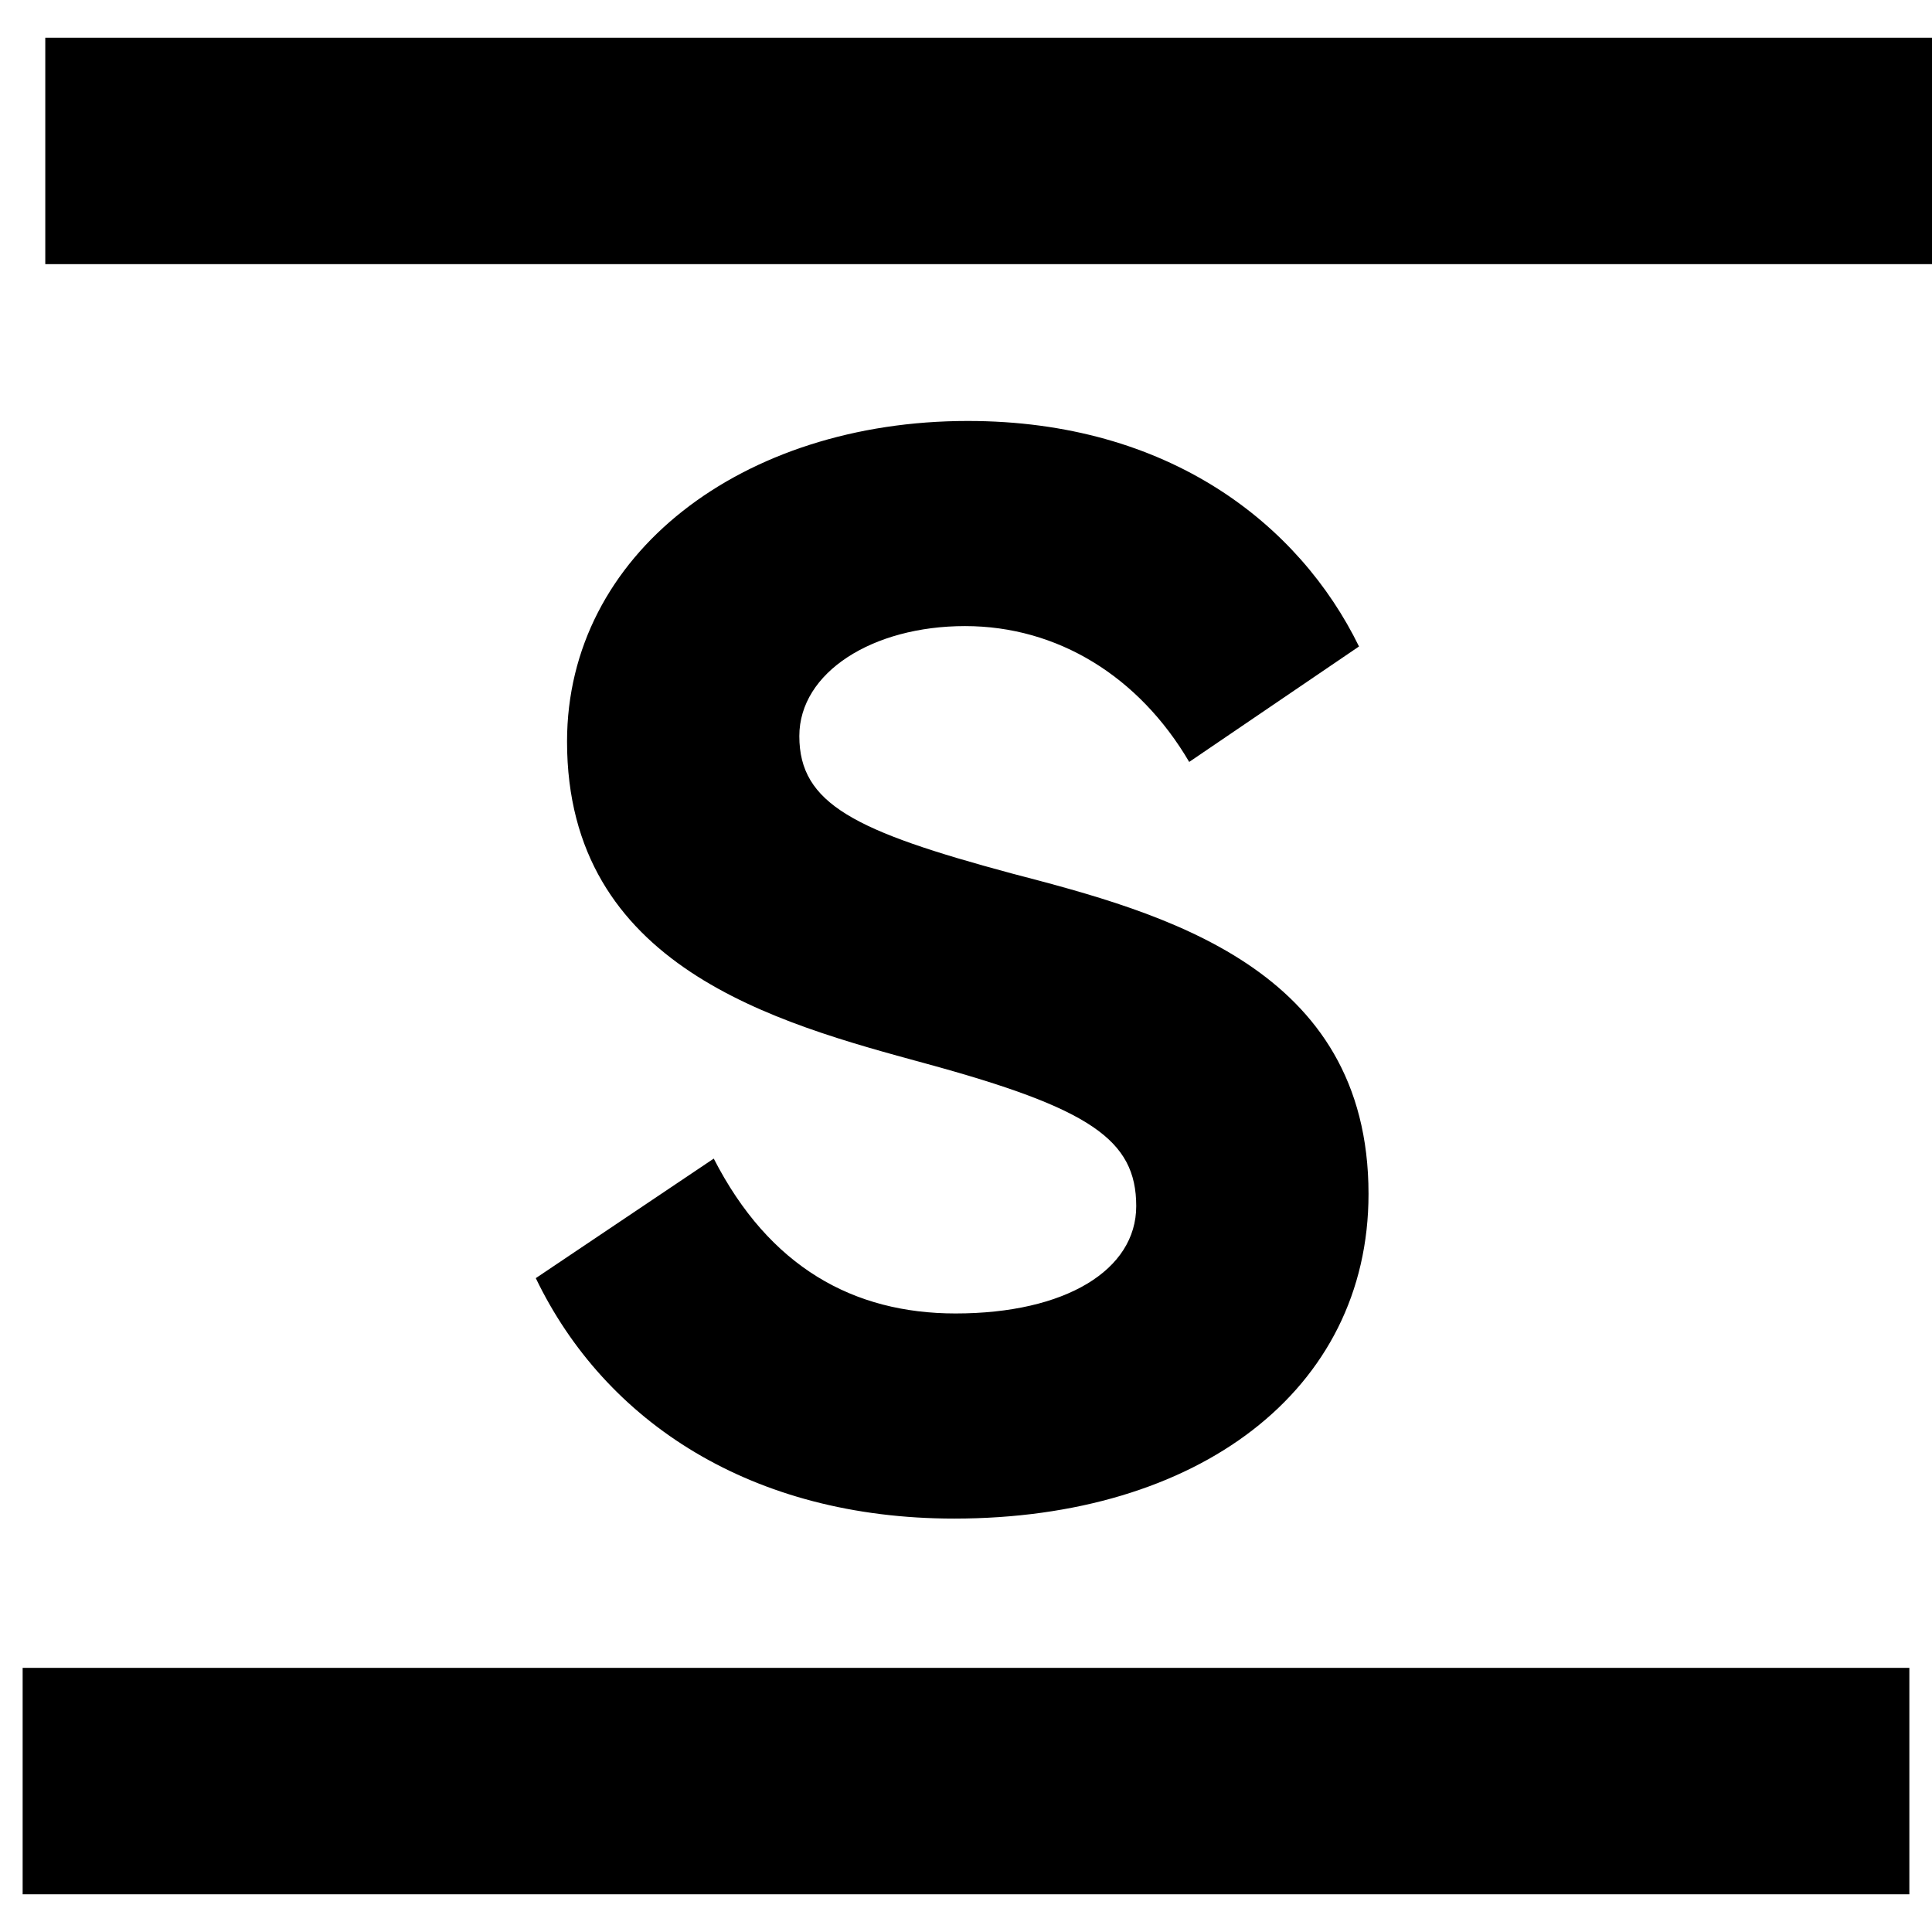
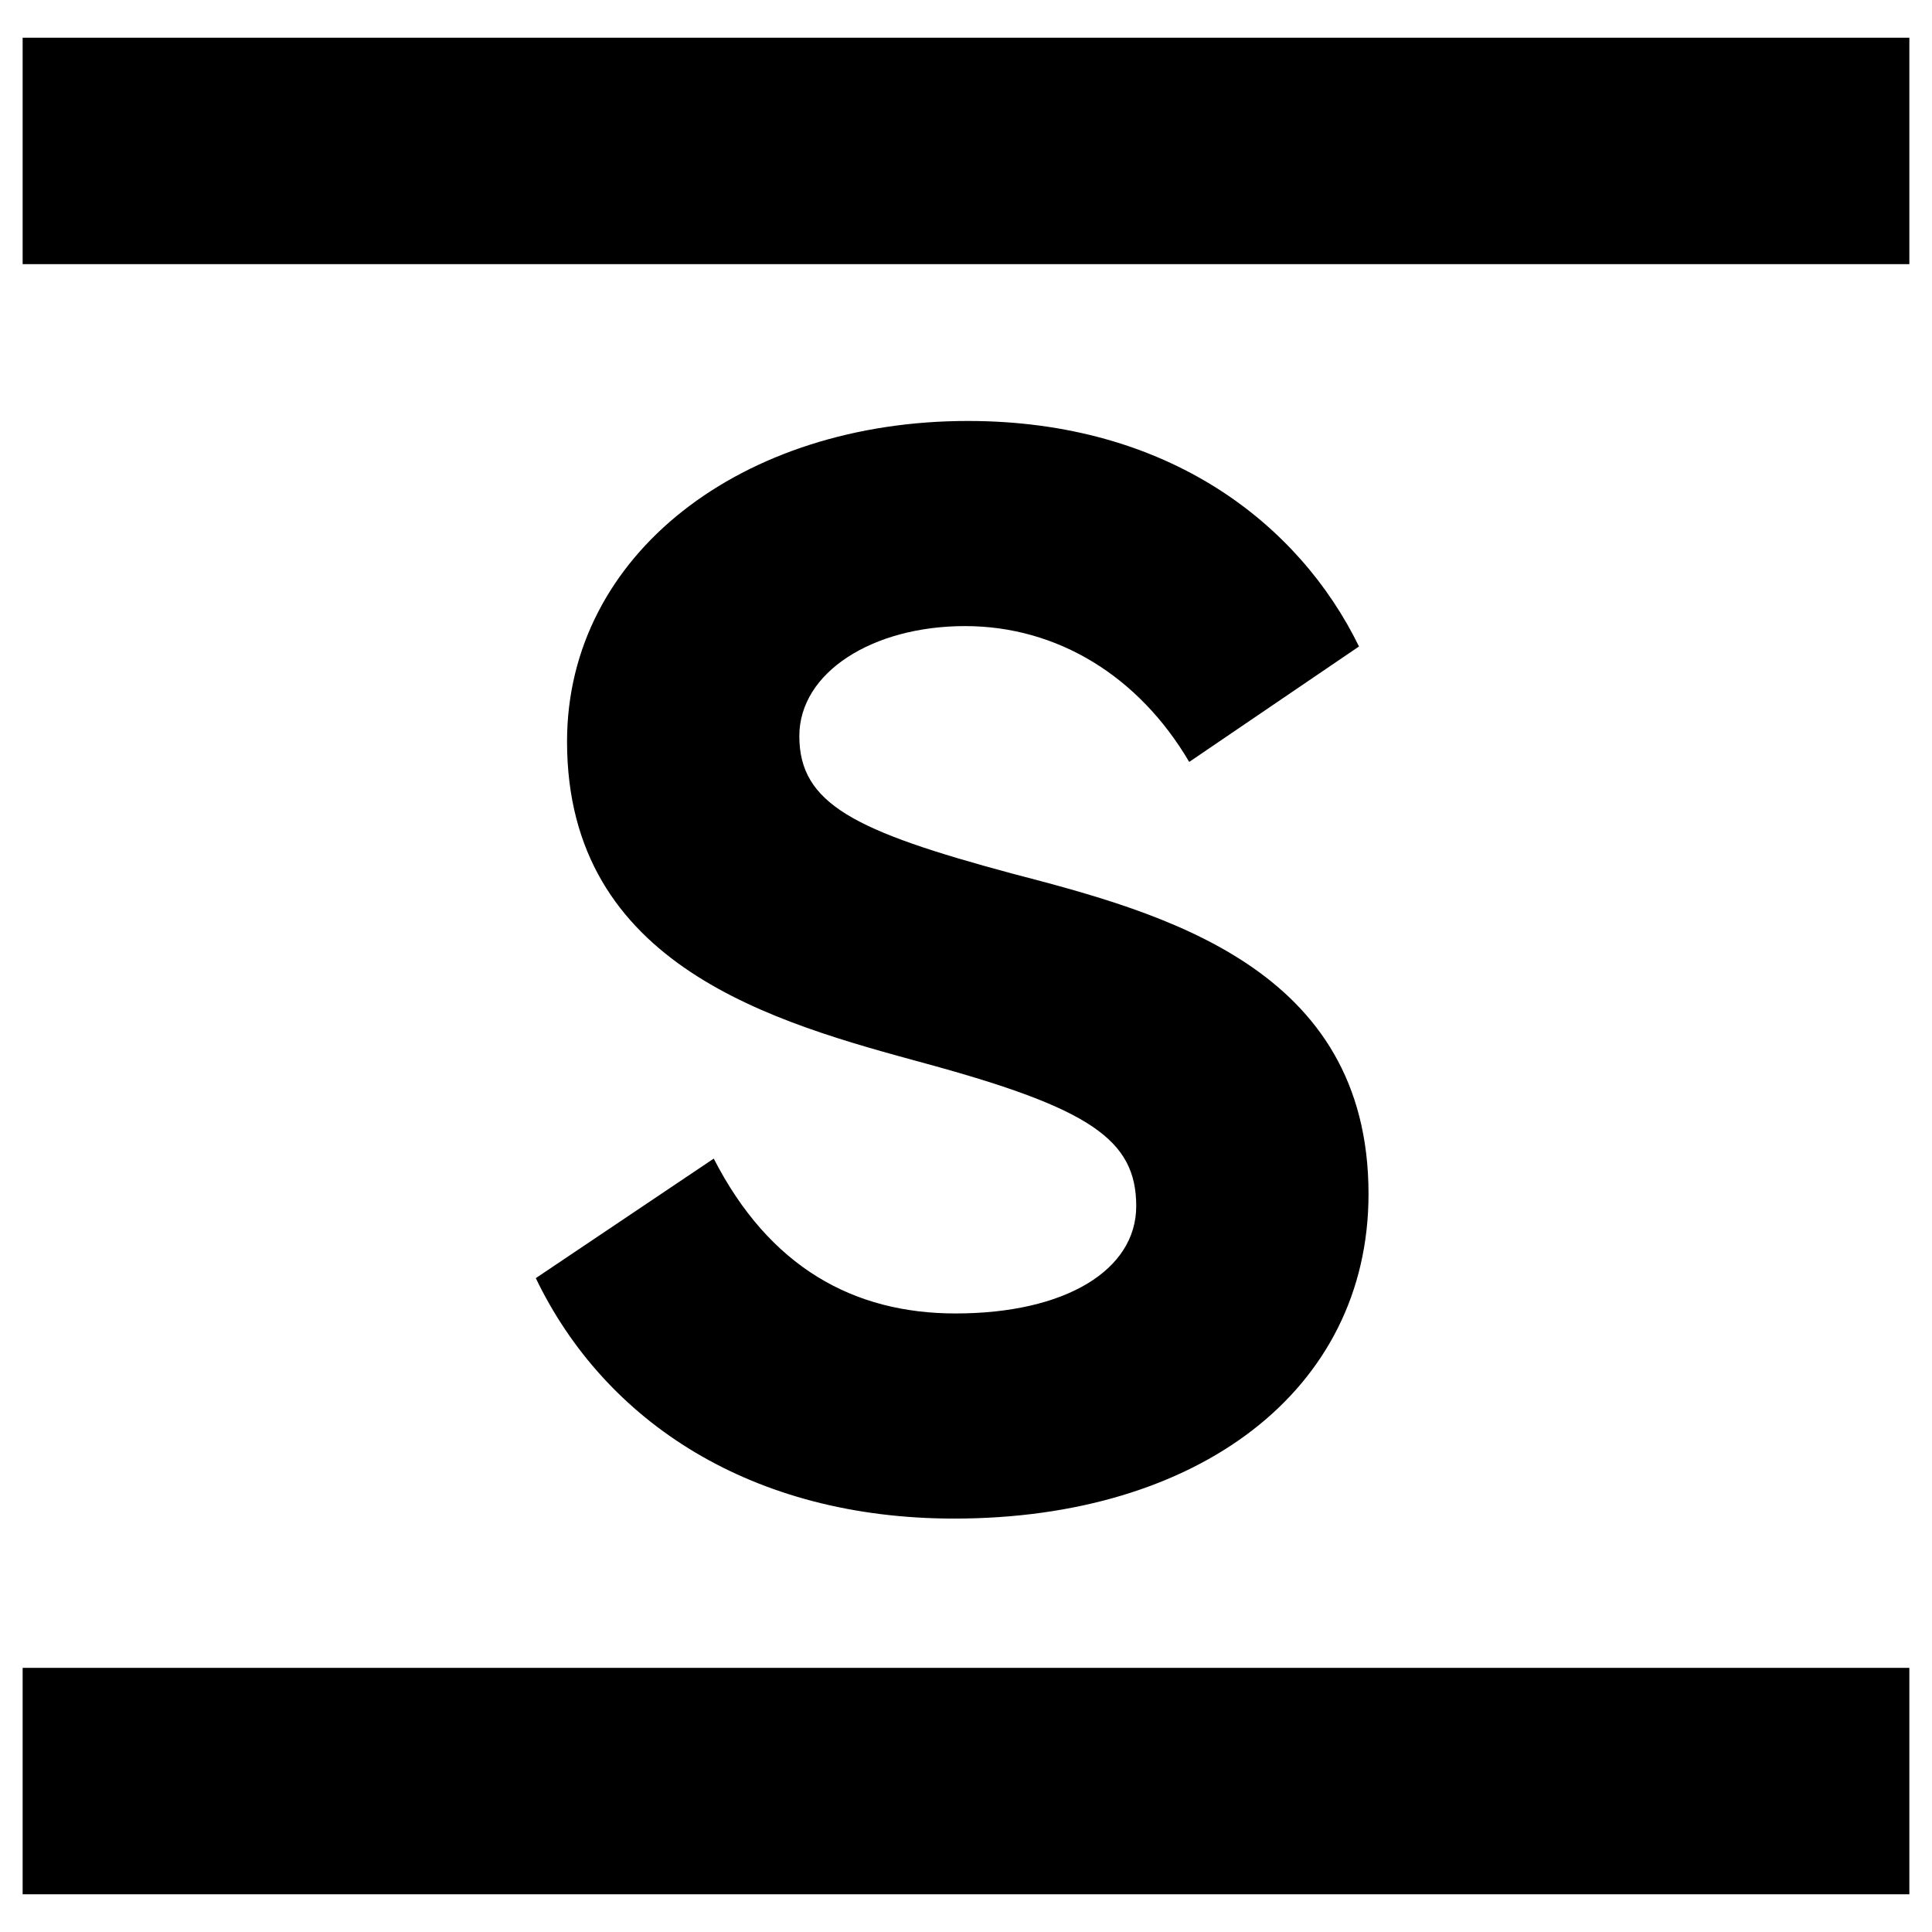
<svg xmlns="http://www.w3.org/2000/svg" width="256" height="256" viewBox="0 0 256 256" fill="none">
  <rect x="0" y="0" width="100%" height="100%" fill="none" />
-   <path d="M253 251H3V221H253V251ZM128.235 55.78C154.875 55.78 172.155 69.46 180.075 85.66L157.575 100.96C150.915 89.62 140.115 82.96 127.875 82.96C115.635 82.96 105.915 89.08 105.915 97.54C105.915 106.54 113.295 110.14 133.995 115.72C153.975 120.94 181.336 128.14 181.336 158.2C181.336 184.3 158.655 201.22 126.436 201.22C99.616 201.22 80.175 188.44 70.995 169.36L94.575 153.52C101.955 167.919 113.115 174.04 126.615 174.04C141.195 174.04 150.555 168.28 150.556 159.82C150.556 151 144.435 146.86 122.655 140.92C102.855 135.52 75.136 128.14 75.136 98.26C75.136 73.42 98.356 55.78 128.235 55.78ZM256 35H6V5H256V35Z" fill="#000000" />
+   <path d="M253 251H3V221H253V251ZM128.235 55.78C154.875 55.78 172.155 69.46 180.075 85.66L157.575 100.96C150.915 89.62 140.115 82.96 127.875 82.96C115.635 82.96 105.915 89.08 105.915 97.54C105.915 106.54 113.295 110.14 133.995 115.72C153.975 120.94 181.336 128.14 181.336 158.2C181.336 184.3 158.655 201.22 126.436 201.22C99.616 201.22 80.175 188.44 70.995 169.36L94.575 153.52C101.955 167.919 113.115 174.04 126.615 174.04C141.195 174.04 150.555 168.28 150.556 159.82C150.556 151 144.435 146.86 122.655 140.92C102.855 135.52 75.136 128.14 75.136 98.26C75.136 73.42 98.356 55.78 128.235 55.78ZM253 35H3V5H253V35Z" fill="#000000" />
</svg>
